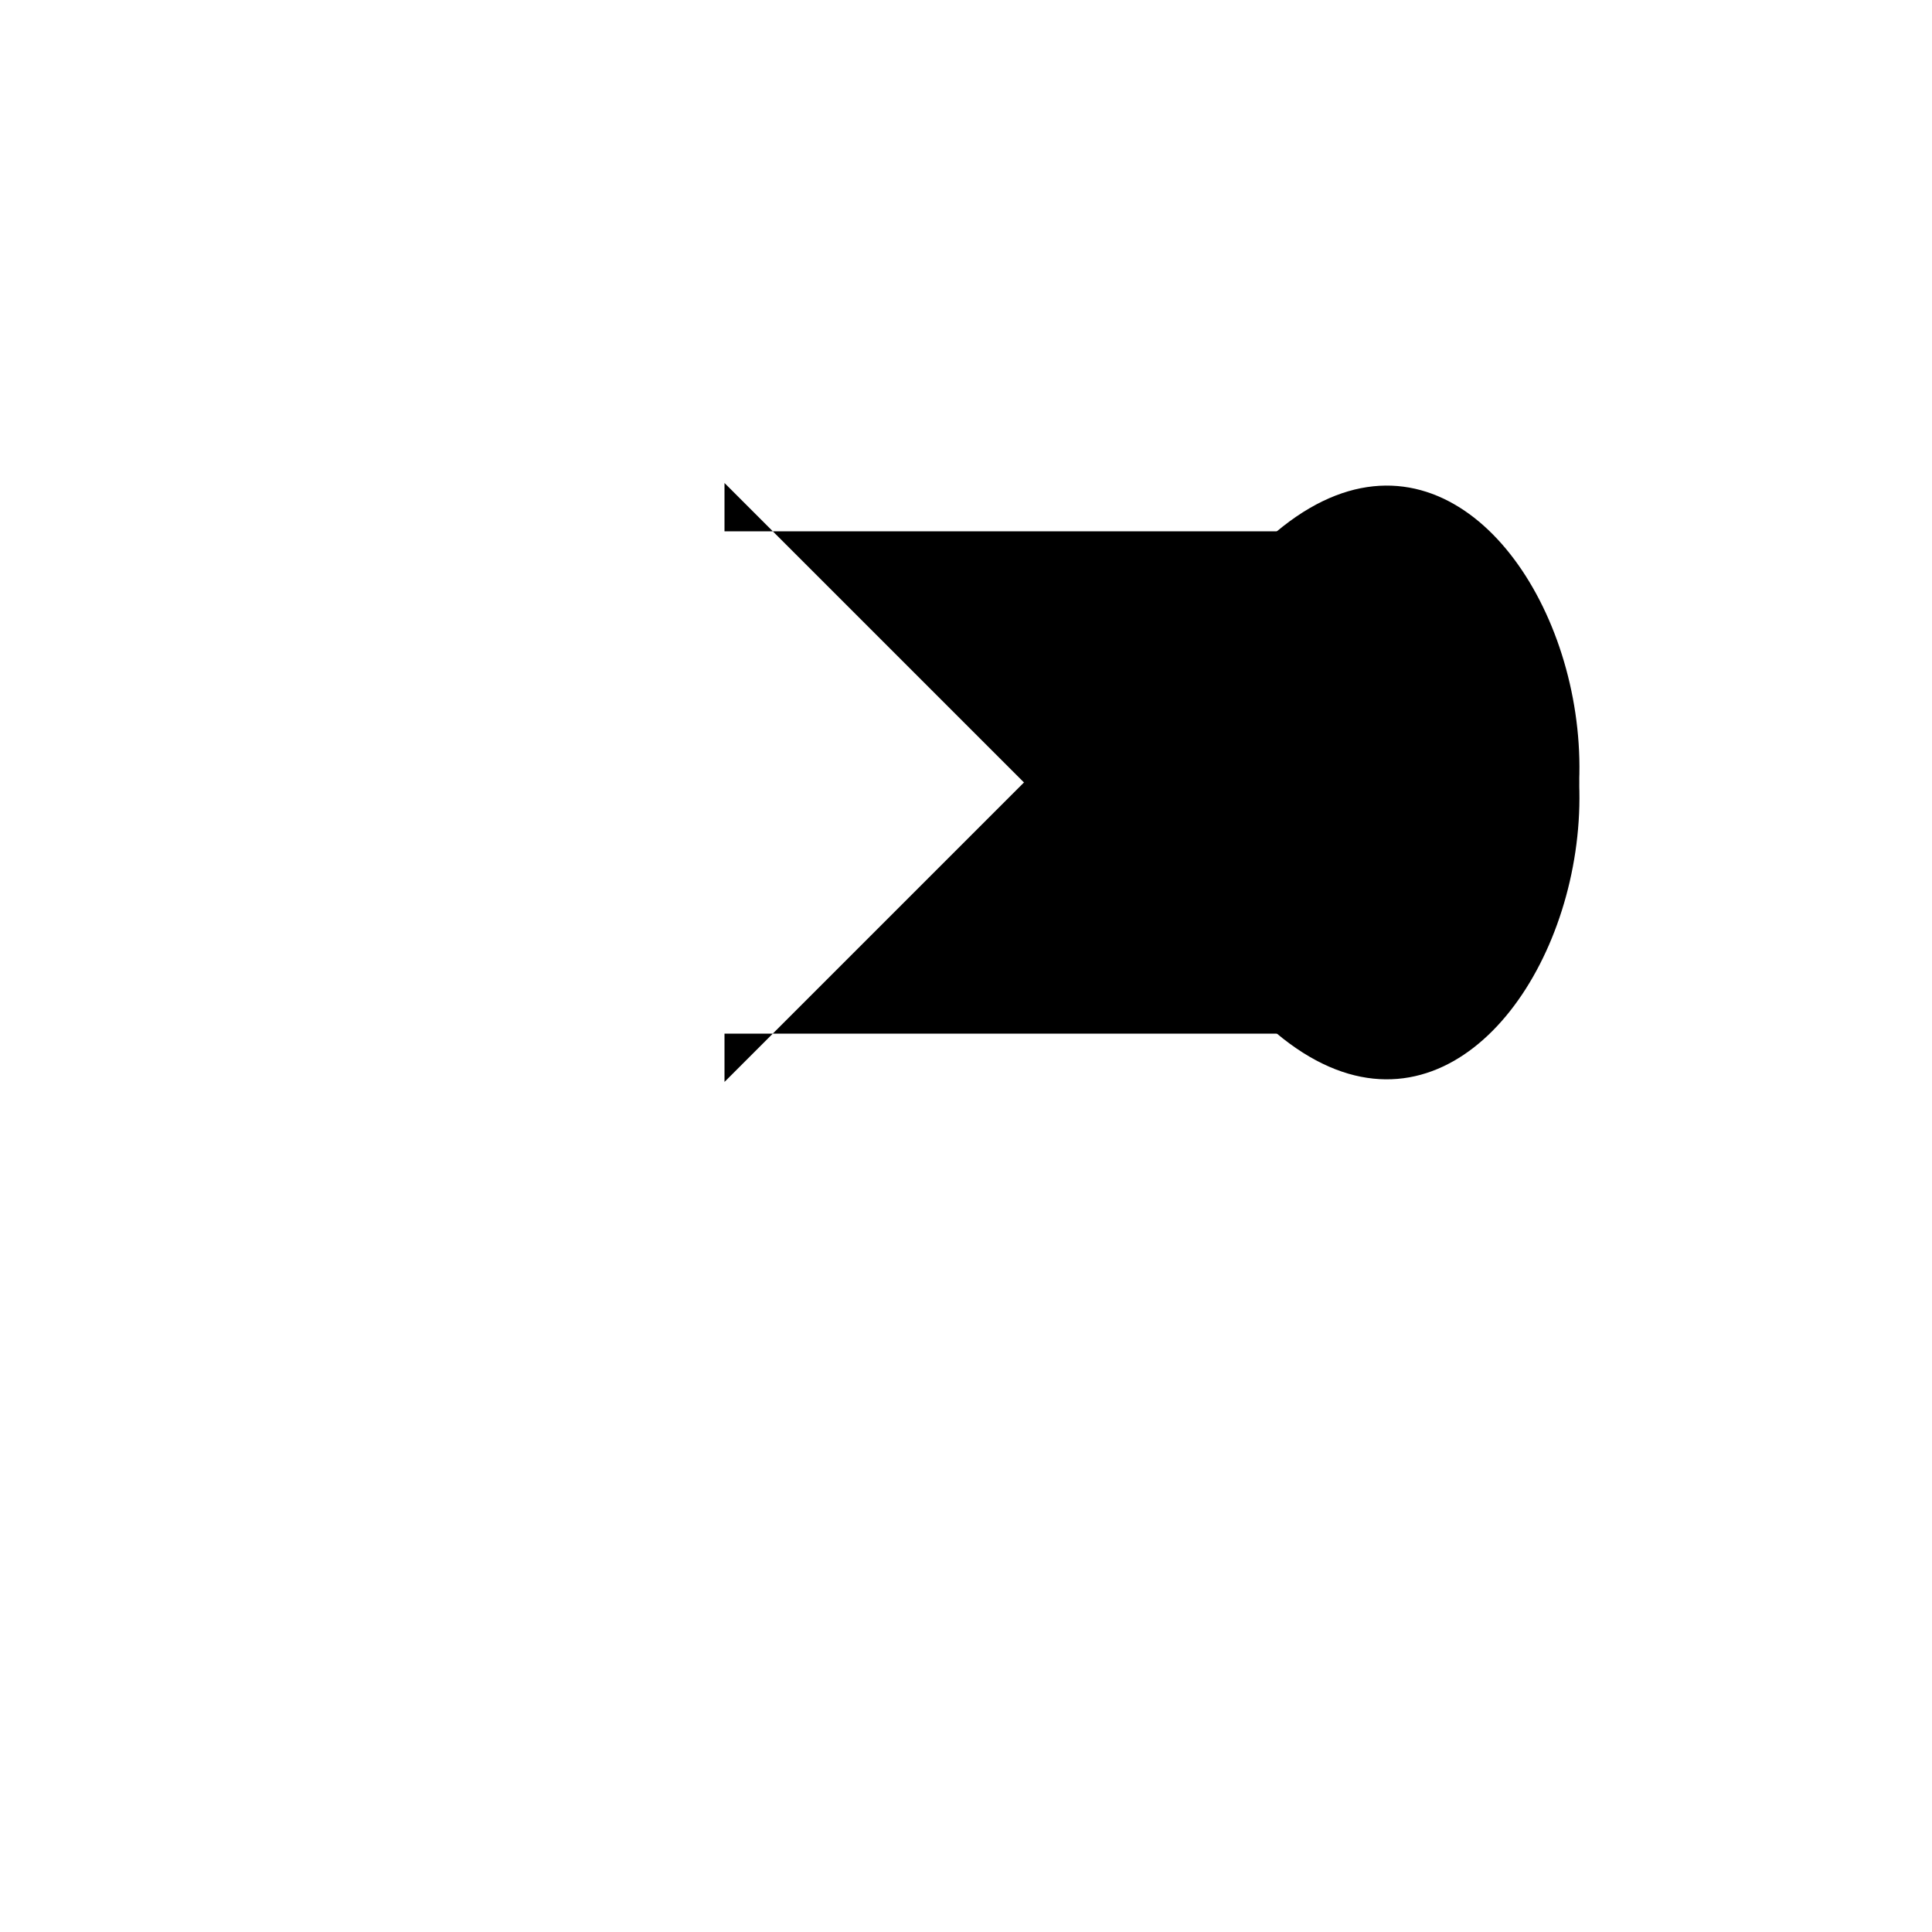
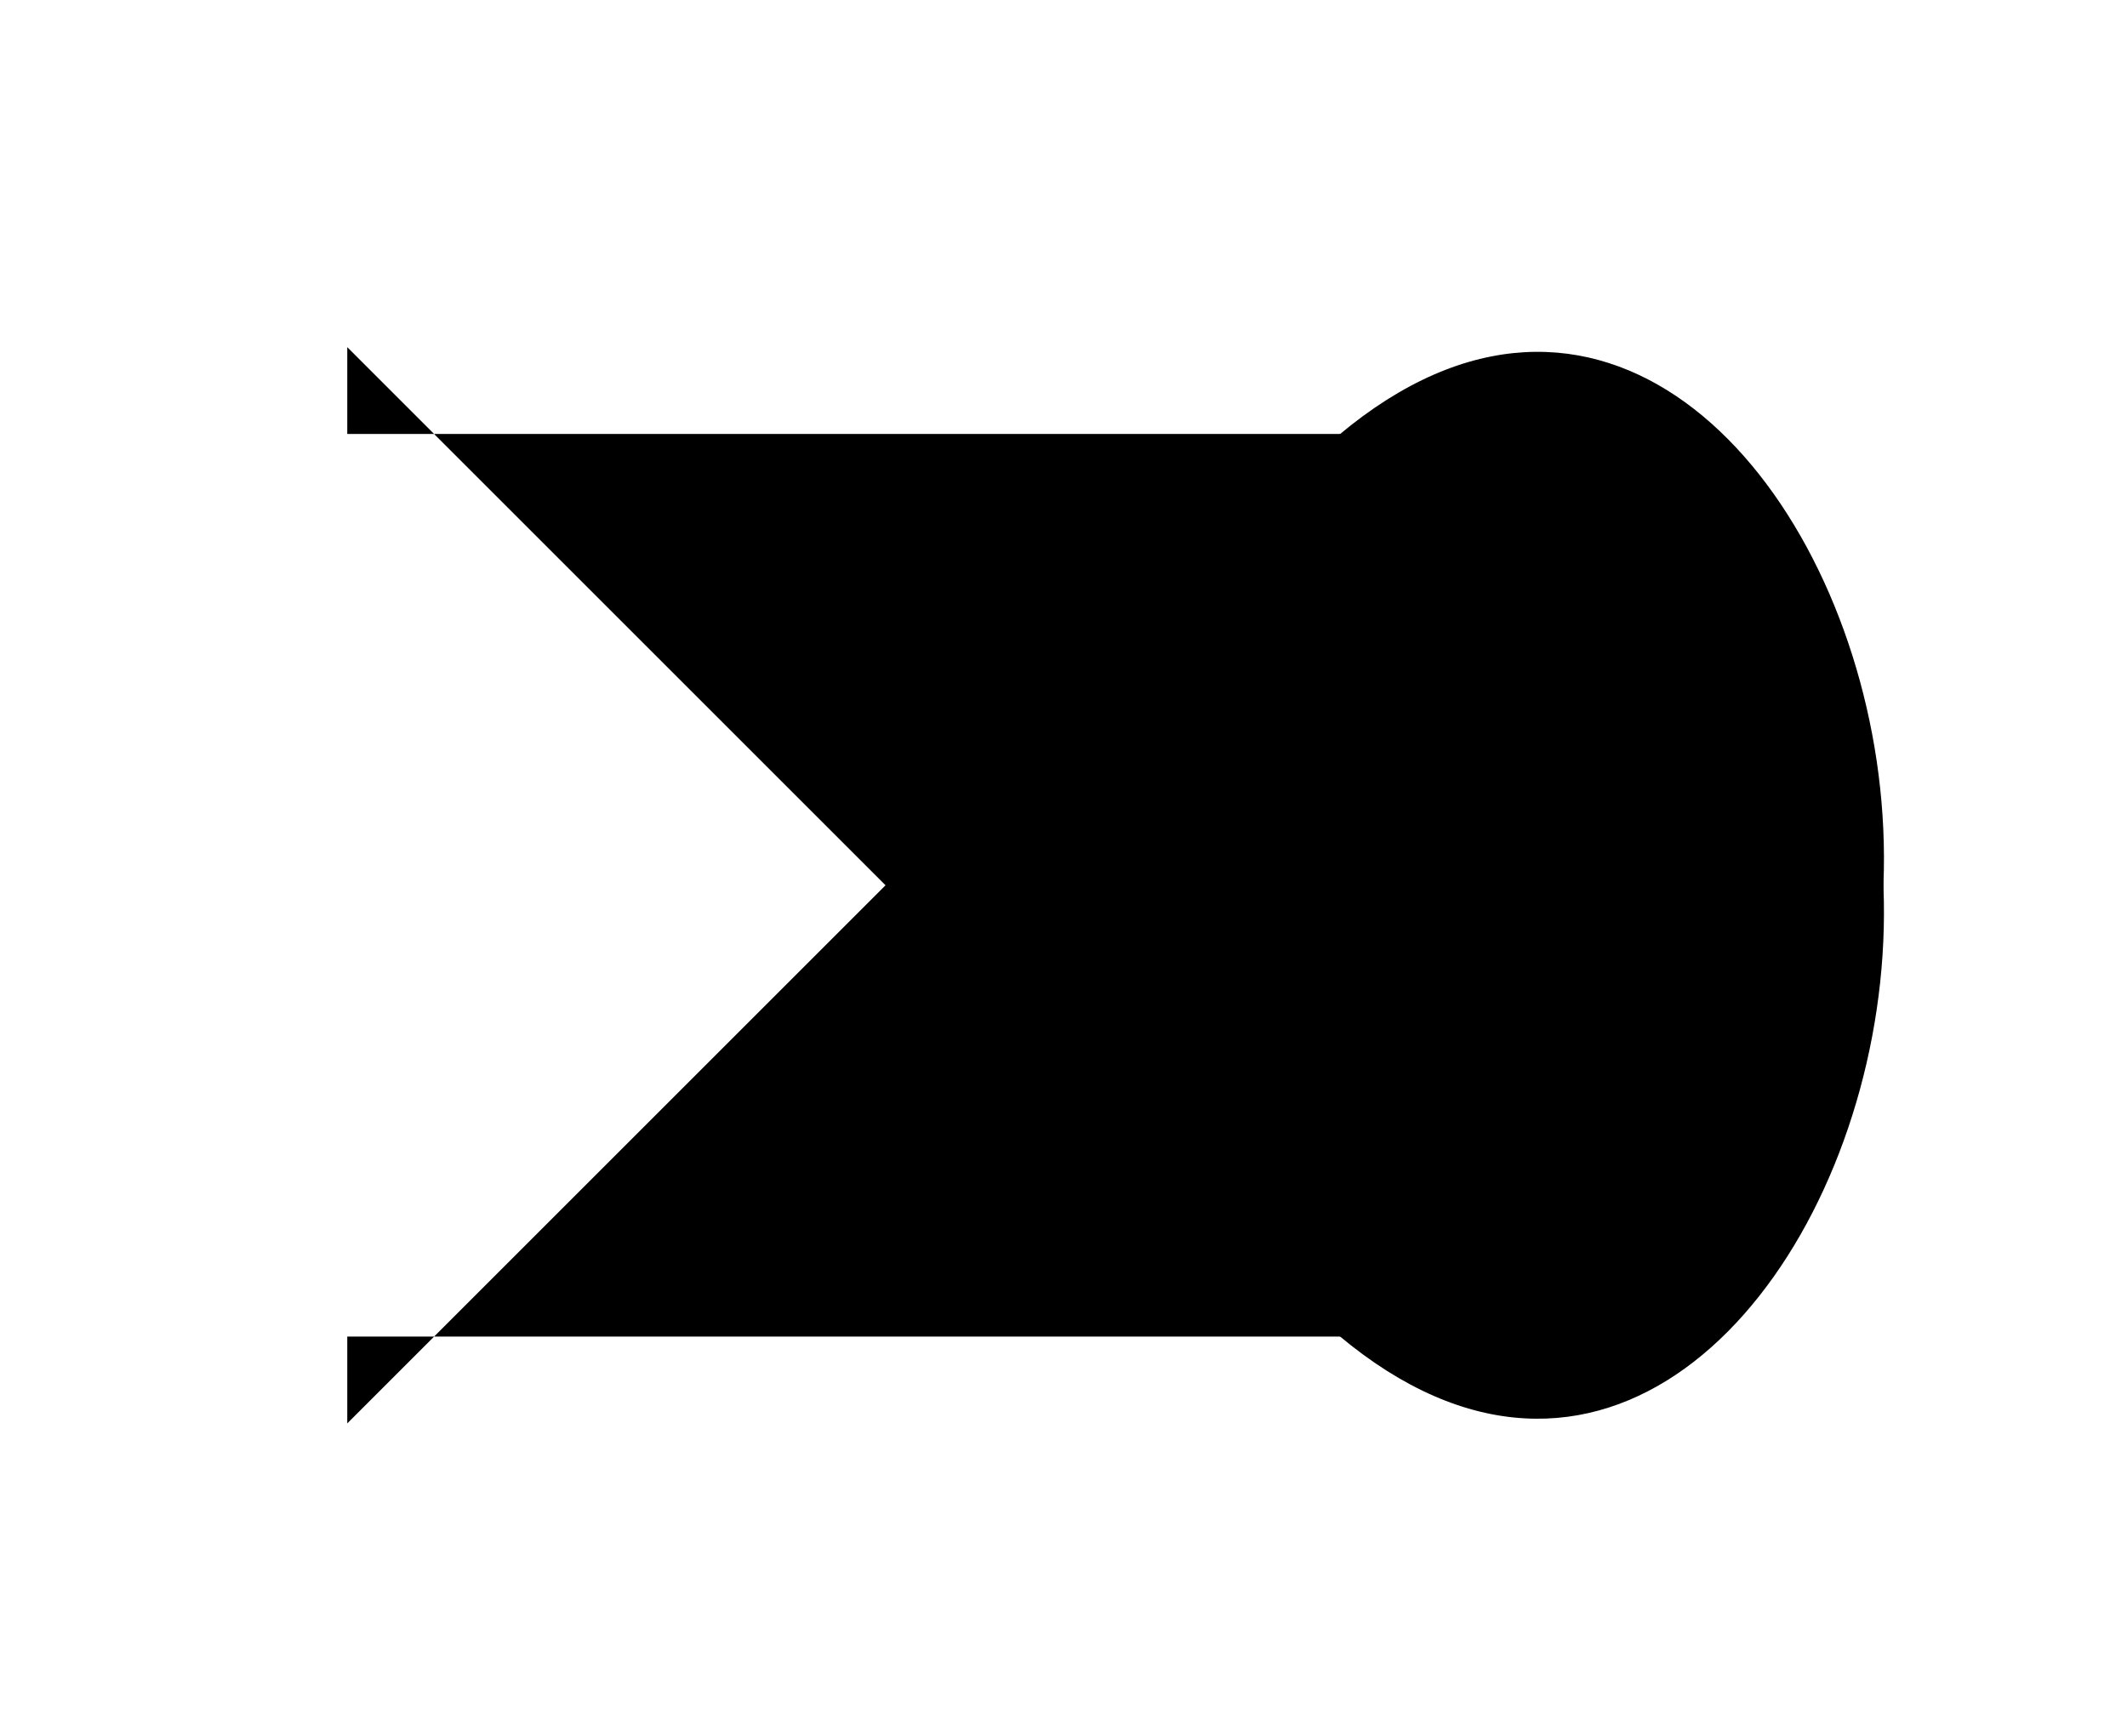
- <svg viewBox="0 0 800 800" preserveAspectRatio="xMinYMin meet">
+ <svg viewBox="220 120 490 400" preserveAspectRatio="xMinYMin meet">
  <path d="M300,220 C300,220 520,220 540,220 C740,220 640,540 520,420 C440,340 300,200 300,200" id="top" />
  <path d="M300,320 L540,320" id="middle" />
  <path d="M300,210 C300,210 520,210 540,210 C740,210 640,530 520,410 C440,330 300,190 300,190" id="bottom" transform="translate(480, 320) scale(1, -1) translate(-480, -318) " />
</svg>
